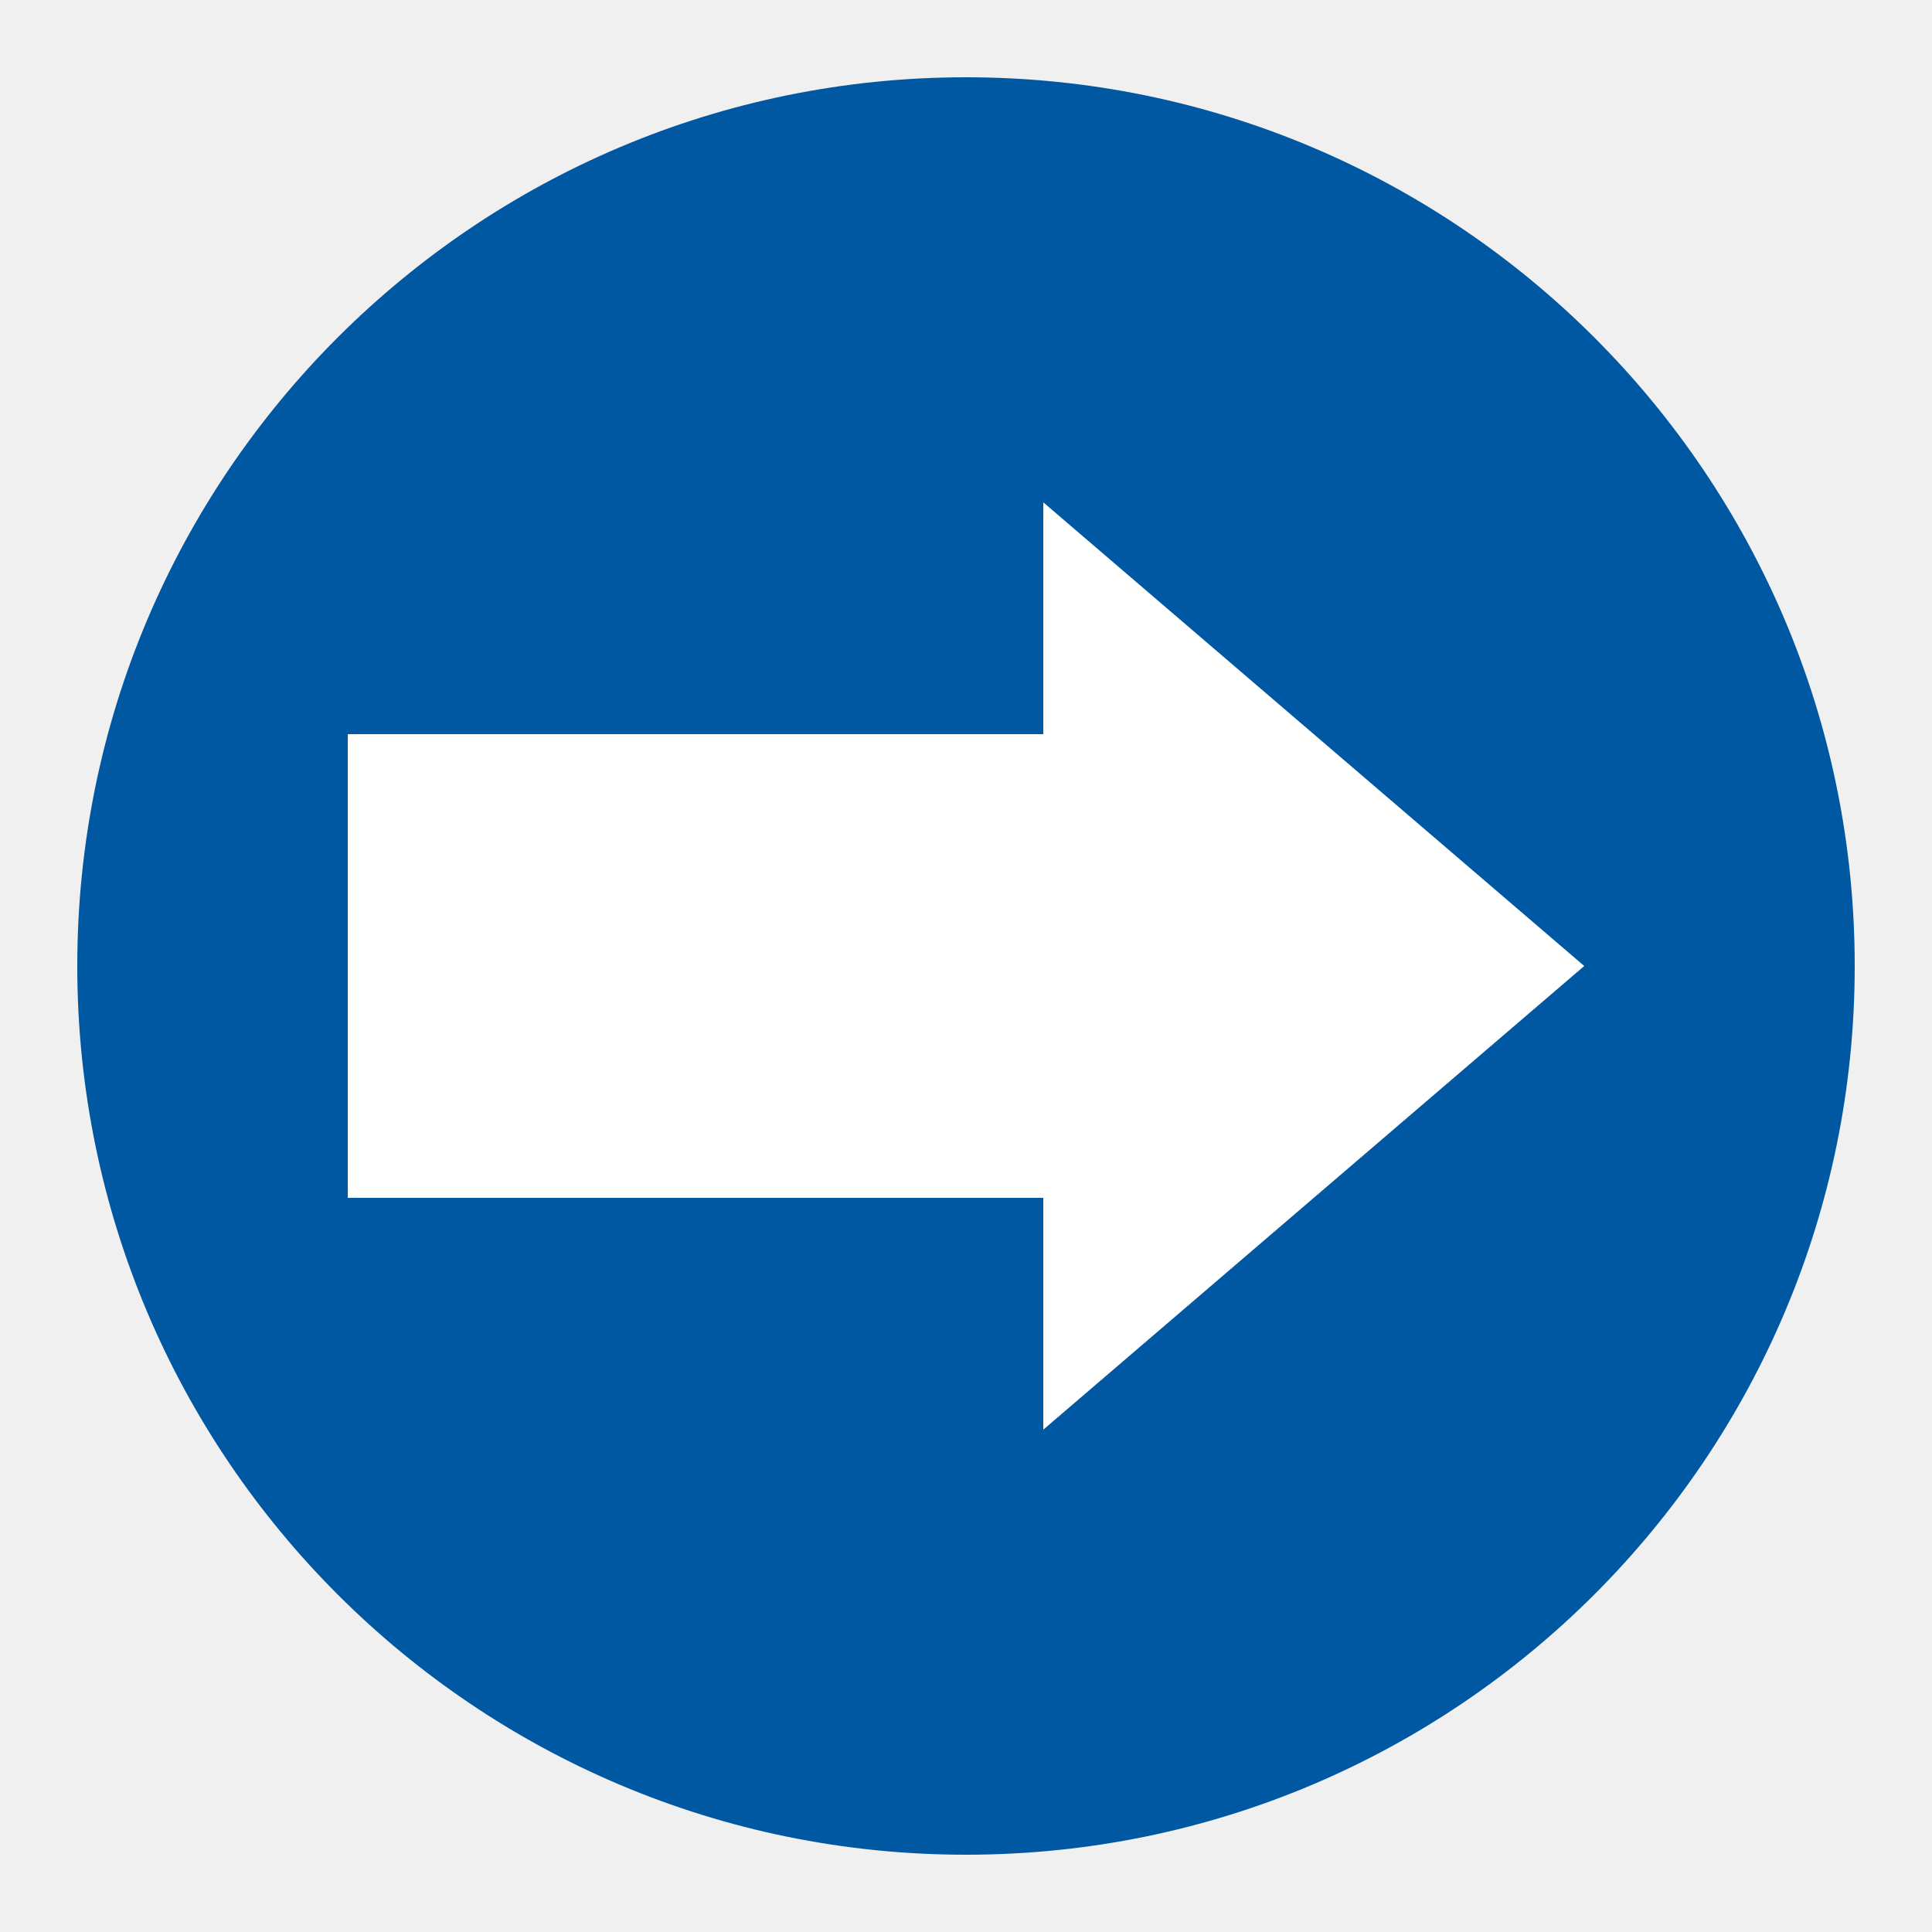
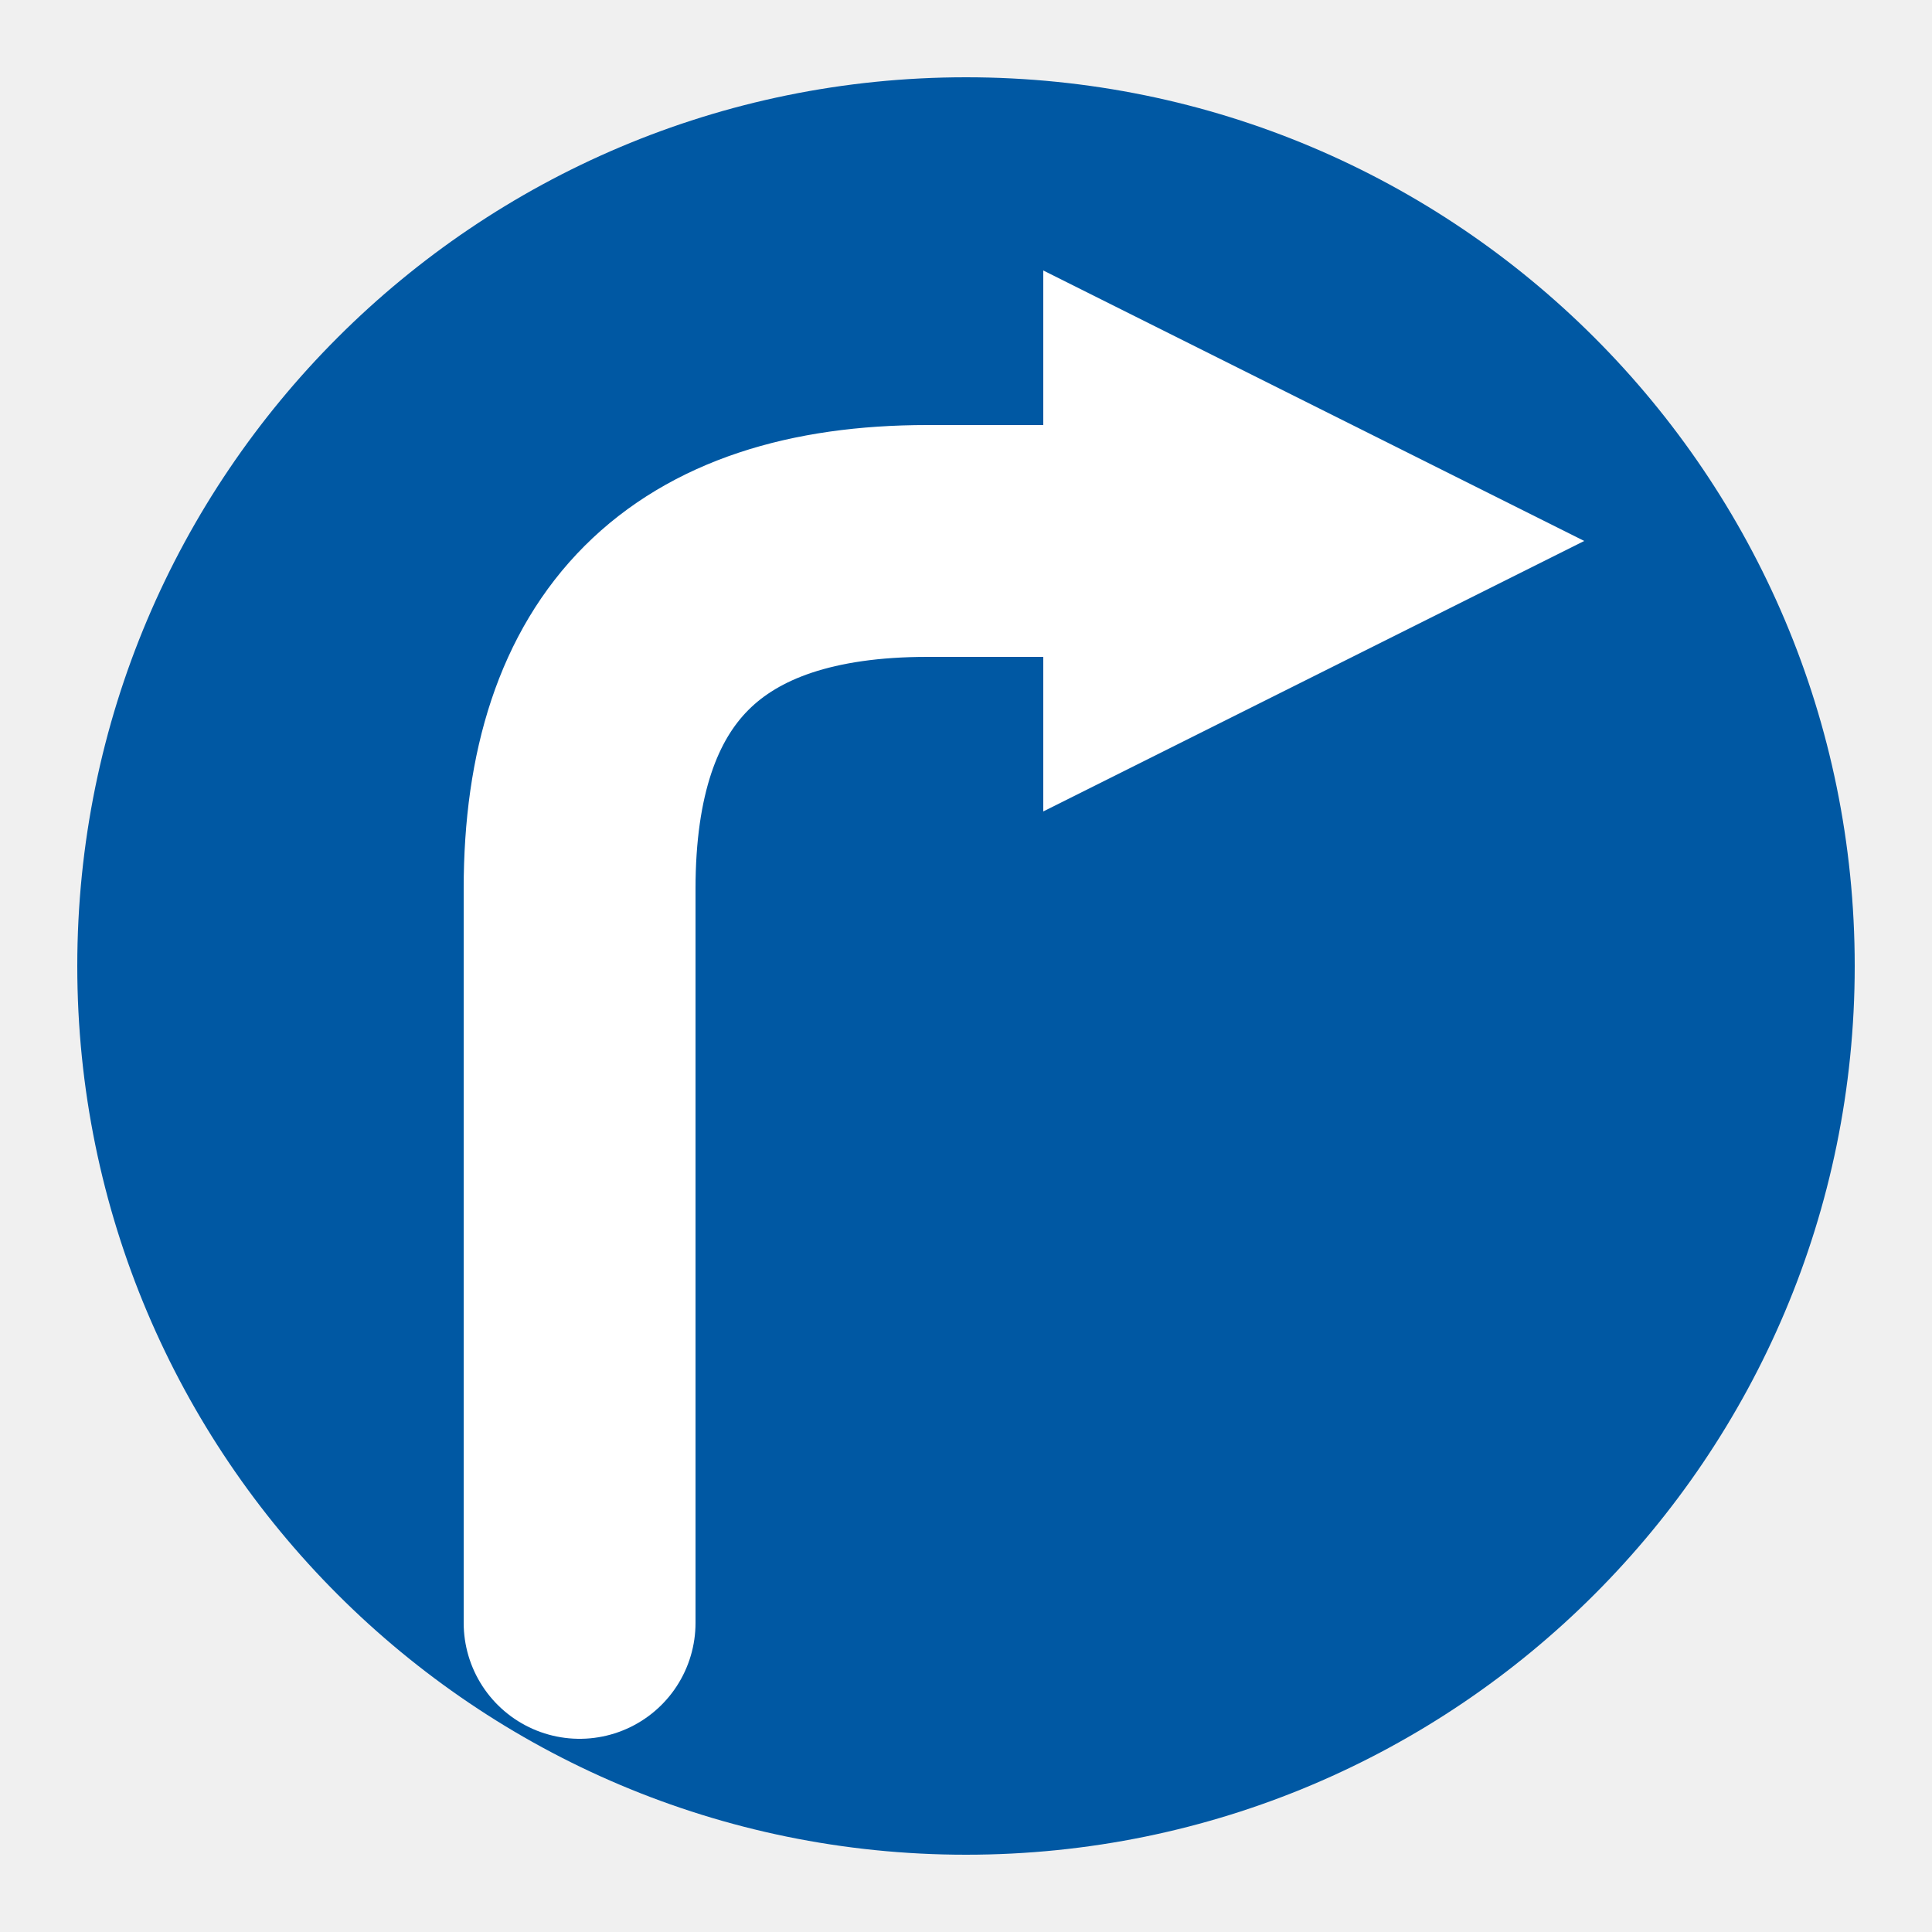
<svg xmlns="http://www.w3.org/2000/svg" viewBox="0 0 100 100" role="img">
  <circle cx="50" cy="50" r="46" fill="#0058a3" />
-   <path d="M82 50 L54 26 L54 38 L18 38 L18 62 L54 62 L54 74 Z" fill="#fff" />
+   <path d="M30 84 L30 46 Q30 28 48 28 L58 28" stroke="#fff" stroke-width="12" fill="none" stroke-linecap="round" stroke-linejoin="round" />
+   <polygon points="54,14 82,28 54,42" fill="#fff" />
</svg>
